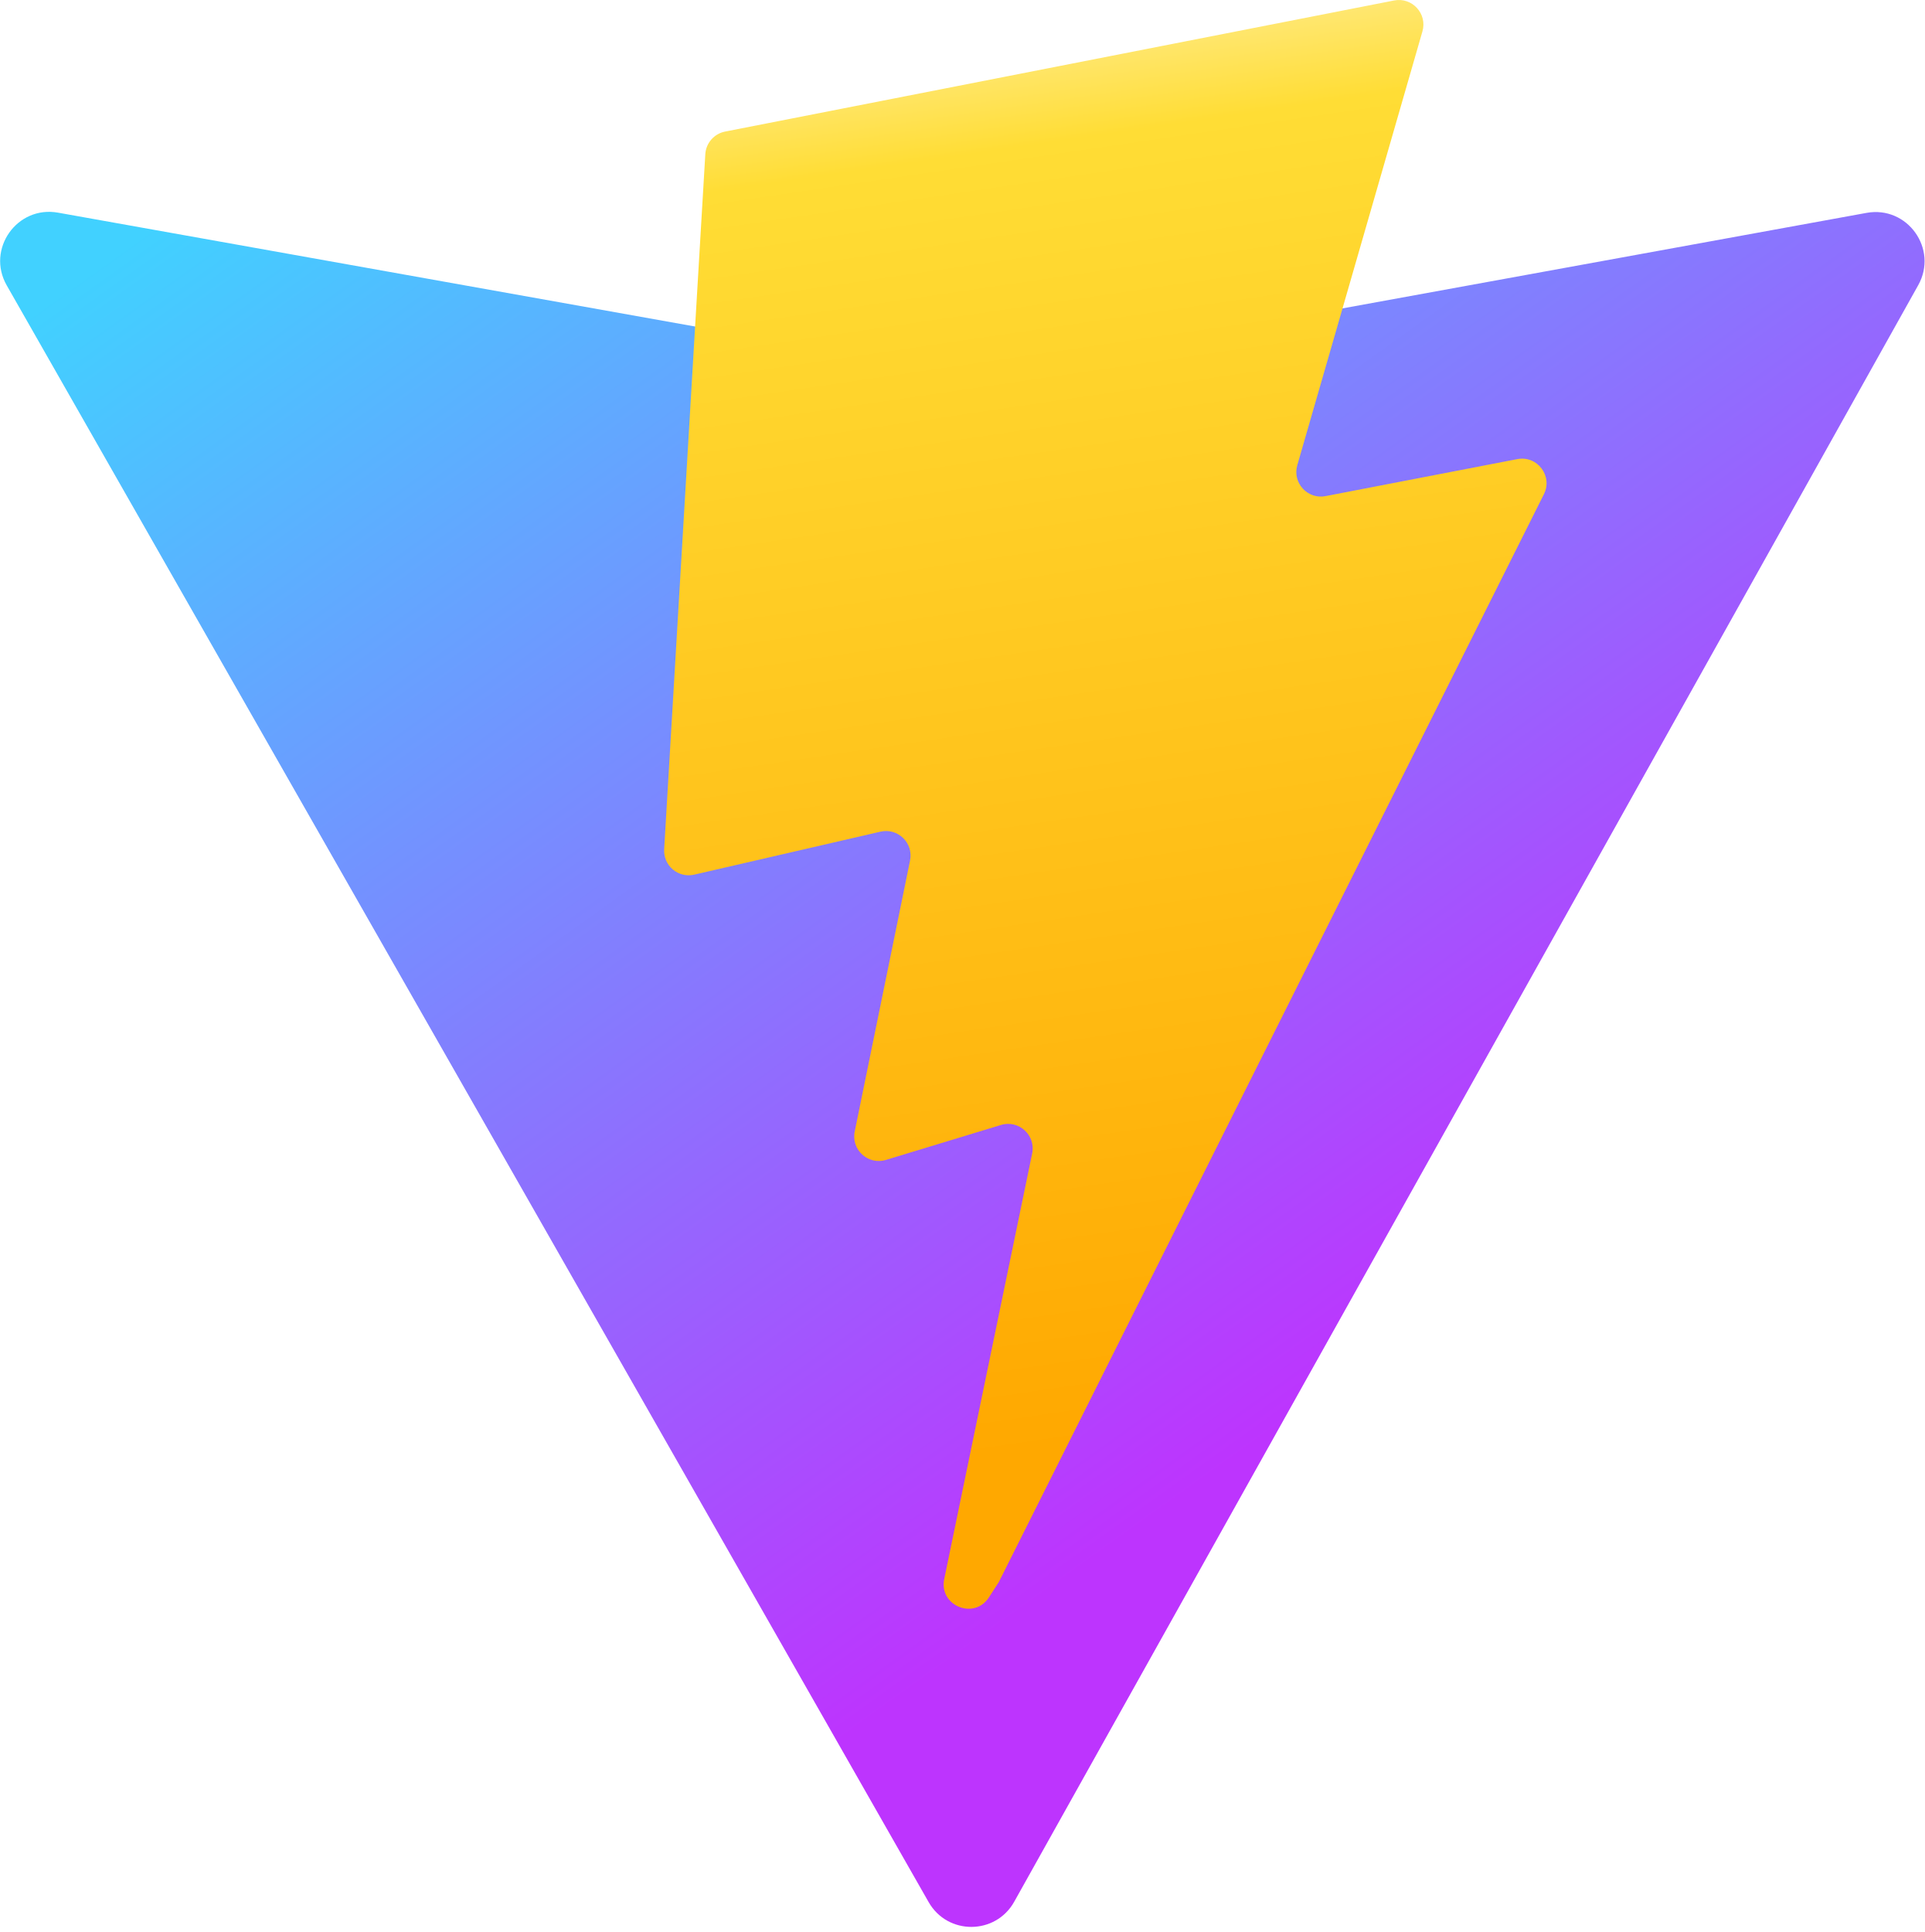
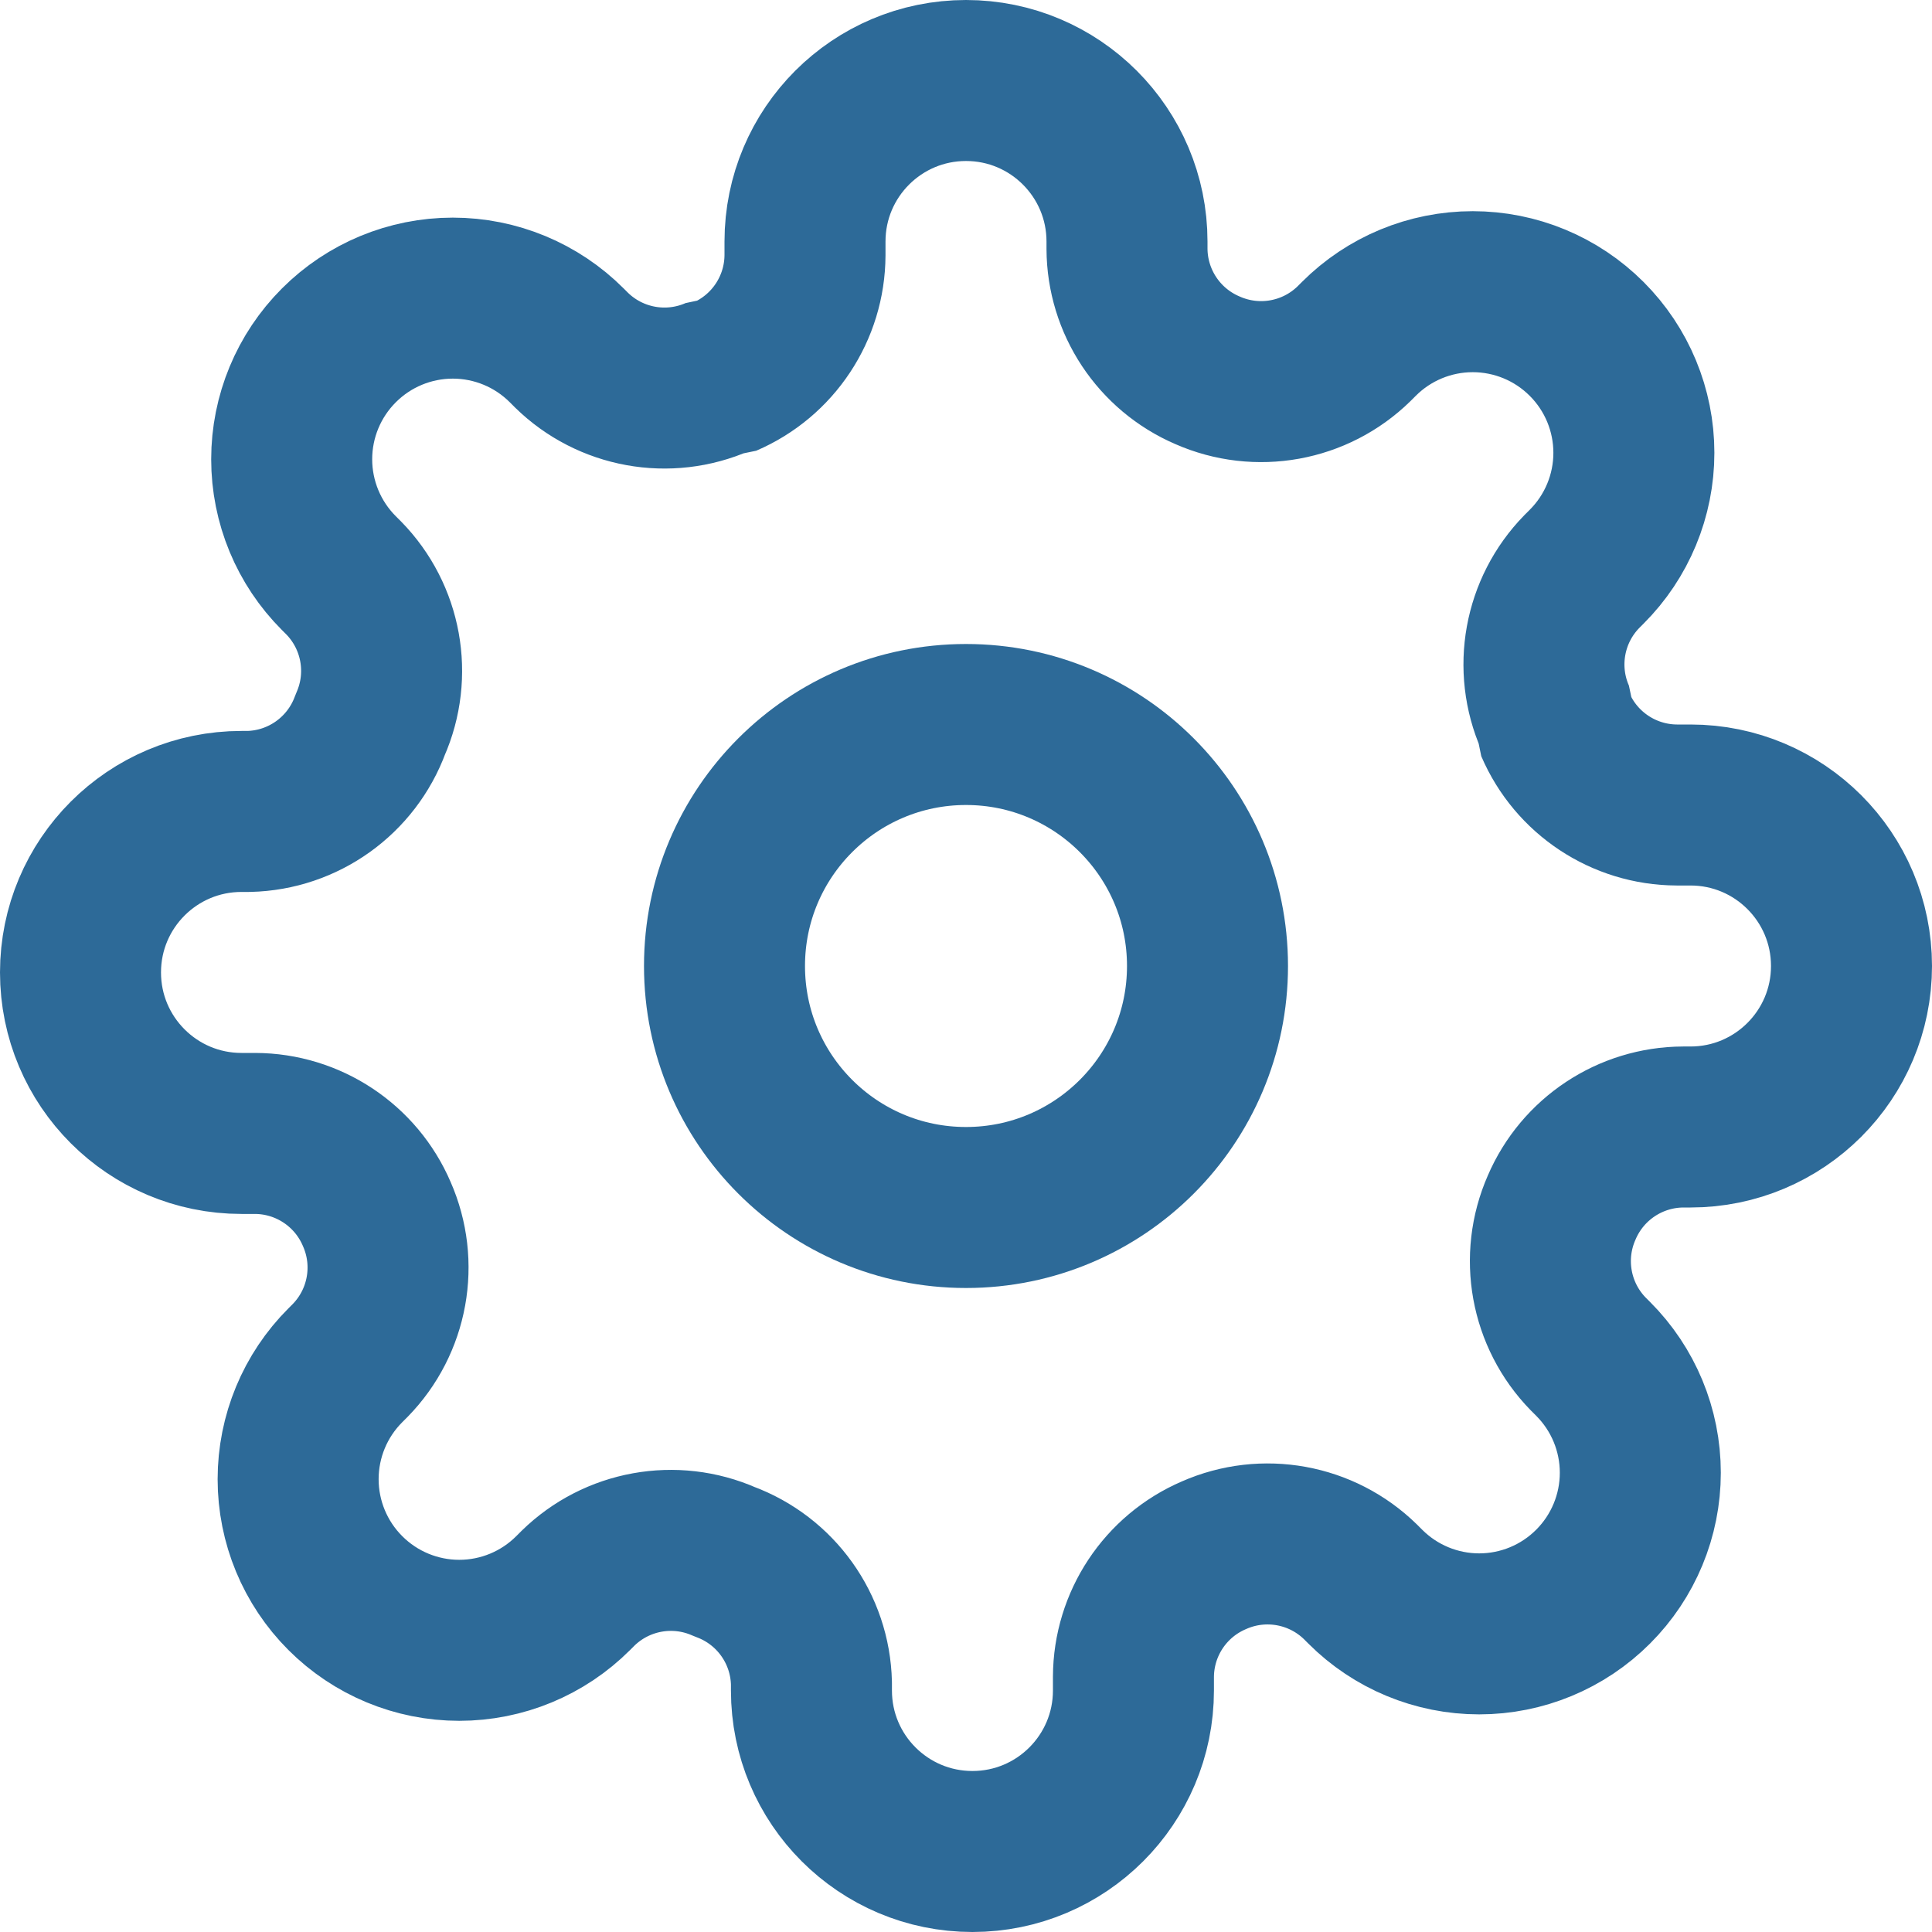
- <svg xmlns="http://www.w3.org/2000/svg" aria-hidden="true" role="img" class="iconify iconify--logos" width="31.88" height="32" preserveAspectRatio="xMidYMid meet" viewBox="0 0 256 257">
-   <defs>
-     <linearGradient id="IconifyId1813088fe1fbc01fb466" x1="-.828%" x2="57.636%" y1="7.652%" y2="78.411%">
-       <stop offset="0%" stop-color="#41D1FF" />
-       <stop offset="100%" stop-color="#BD34FE" />
-     </linearGradient>
-     <linearGradient id="IconifyId1813088fe1fbc01fb467" x1="43.376%" x2="50.316%" y1="2.242%" y2="89.03%">
-       <stop offset="0%" stop-color="#FFEA83" />
-       <stop offset="8.333%" stop-color="#FFDD35" />
-       <stop offset="100%" stop-color="#FFA800" />
-     </linearGradient>
-   </defs>
-   <path fill="url(#IconifyId1813088fe1fbc01fb466)" d="M255.153 37.938L134.897 252.976c-2.483 4.44-8.862 4.466-11.382.048L.875 37.958c-2.746-4.814 1.371-10.646 6.827-9.67l120.385 21.517a6.537 6.537 0 0 0 2.322-.004l117.867-21.483c5.438-.991 9.574 4.796 6.877 9.62Z" />
-   <path fill="url(#IconifyId1813088fe1fbc01fb467)" d="M185.432.063L96.44 17.501a3.268 3.268 0 0 0-2.634 3.014l-5.474 92.456a3.268 3.268 0 0 0 3.997 3.378l24.777-5.718c2.318-.535 4.413 1.507 3.936 3.838l-7.361 36.047c-.495 2.426 1.782 4.5 4.151 3.78l15.304-4.649c2.372-.72 4.652 1.36 4.15 3.788l-11.698 56.621c-.732 3.542 3.979 5.473 5.943 2.437l1.313-2.028l72.516-144.72c1.215-2.423-.88-5.186-3.54-4.672l-25.505 4.922c-2.396.462-4.435-1.77-3.759-4.114l16.646-57.705c.677-2.35-1.37-4.583-3.769-4.113Z" />
+ <svg xmlns="http://www.w3.org/2000/svg" width="24" height="24" viewBox="0 0 24 24" fill="none" stroke="#2d6a98" stroke-width="2" stroke-linecap="butt" stroke-linejoin="bevel">
+   <circle cx="12" cy="12" r="3" />
+   <path d="M19.4 15a1.65 1.65 0 0 0 .33 1.82l.06.06a2 2 0 0 1 0 2.83 2 2 0 0 1-2.83 0l-.06-.06a1.65 1.65 0 0 0-1.82-.33 1.65 1.65 0 0 0-1 1.51V21a2 2 0 0 1-2 2 2 2 0 0 1-2-2v-.09A1.65 1.65 0 0 0 9 19.4a1.65 1.65 0 0 0-1.82.33l-.06.06a2 2 0 0 1-2.83 0 2 2 0 0 1 0-2.83l.06-.06a1.65 1.65 0 0 0 .33-1.82 1.65 1.65 0 0 0-1.51-1H3a2 2 0 0 1-2-2 2 2 0 0 1 2-2h.09A1.65 1.65 0 0 0 4.6 9a1.65 1.65 0 0 0-.33-1.82l-.06-.06a2 2 0 0 1 0-2.83 2 2 0 0 1 2.83 0l.06.06a1.65 1.65 0 0 0 1.82.33H9a1.65 1.65 0 0 0 1-1.51V3a2 2 0 0 1 2-2 2 2 0 0 1 2 2v.09a1.65 1.65 0 0 0 1 1.51 1.65 1.65 0 0 0 1.82-.33l.06-.06a2 2 0 0 1 2.83 0 2 2 0 0 1 0 2.83l-.06.06a1.65 1.65 0 0 0-.33 1.82V9a1.65 1.65 0 0 0 1.51 1H21a2 2 0 0 1 2 2 2 2 0 0 1-2 2h-.09a1.65 1.65 0 0 0-1.51 1z" />
</svg>
